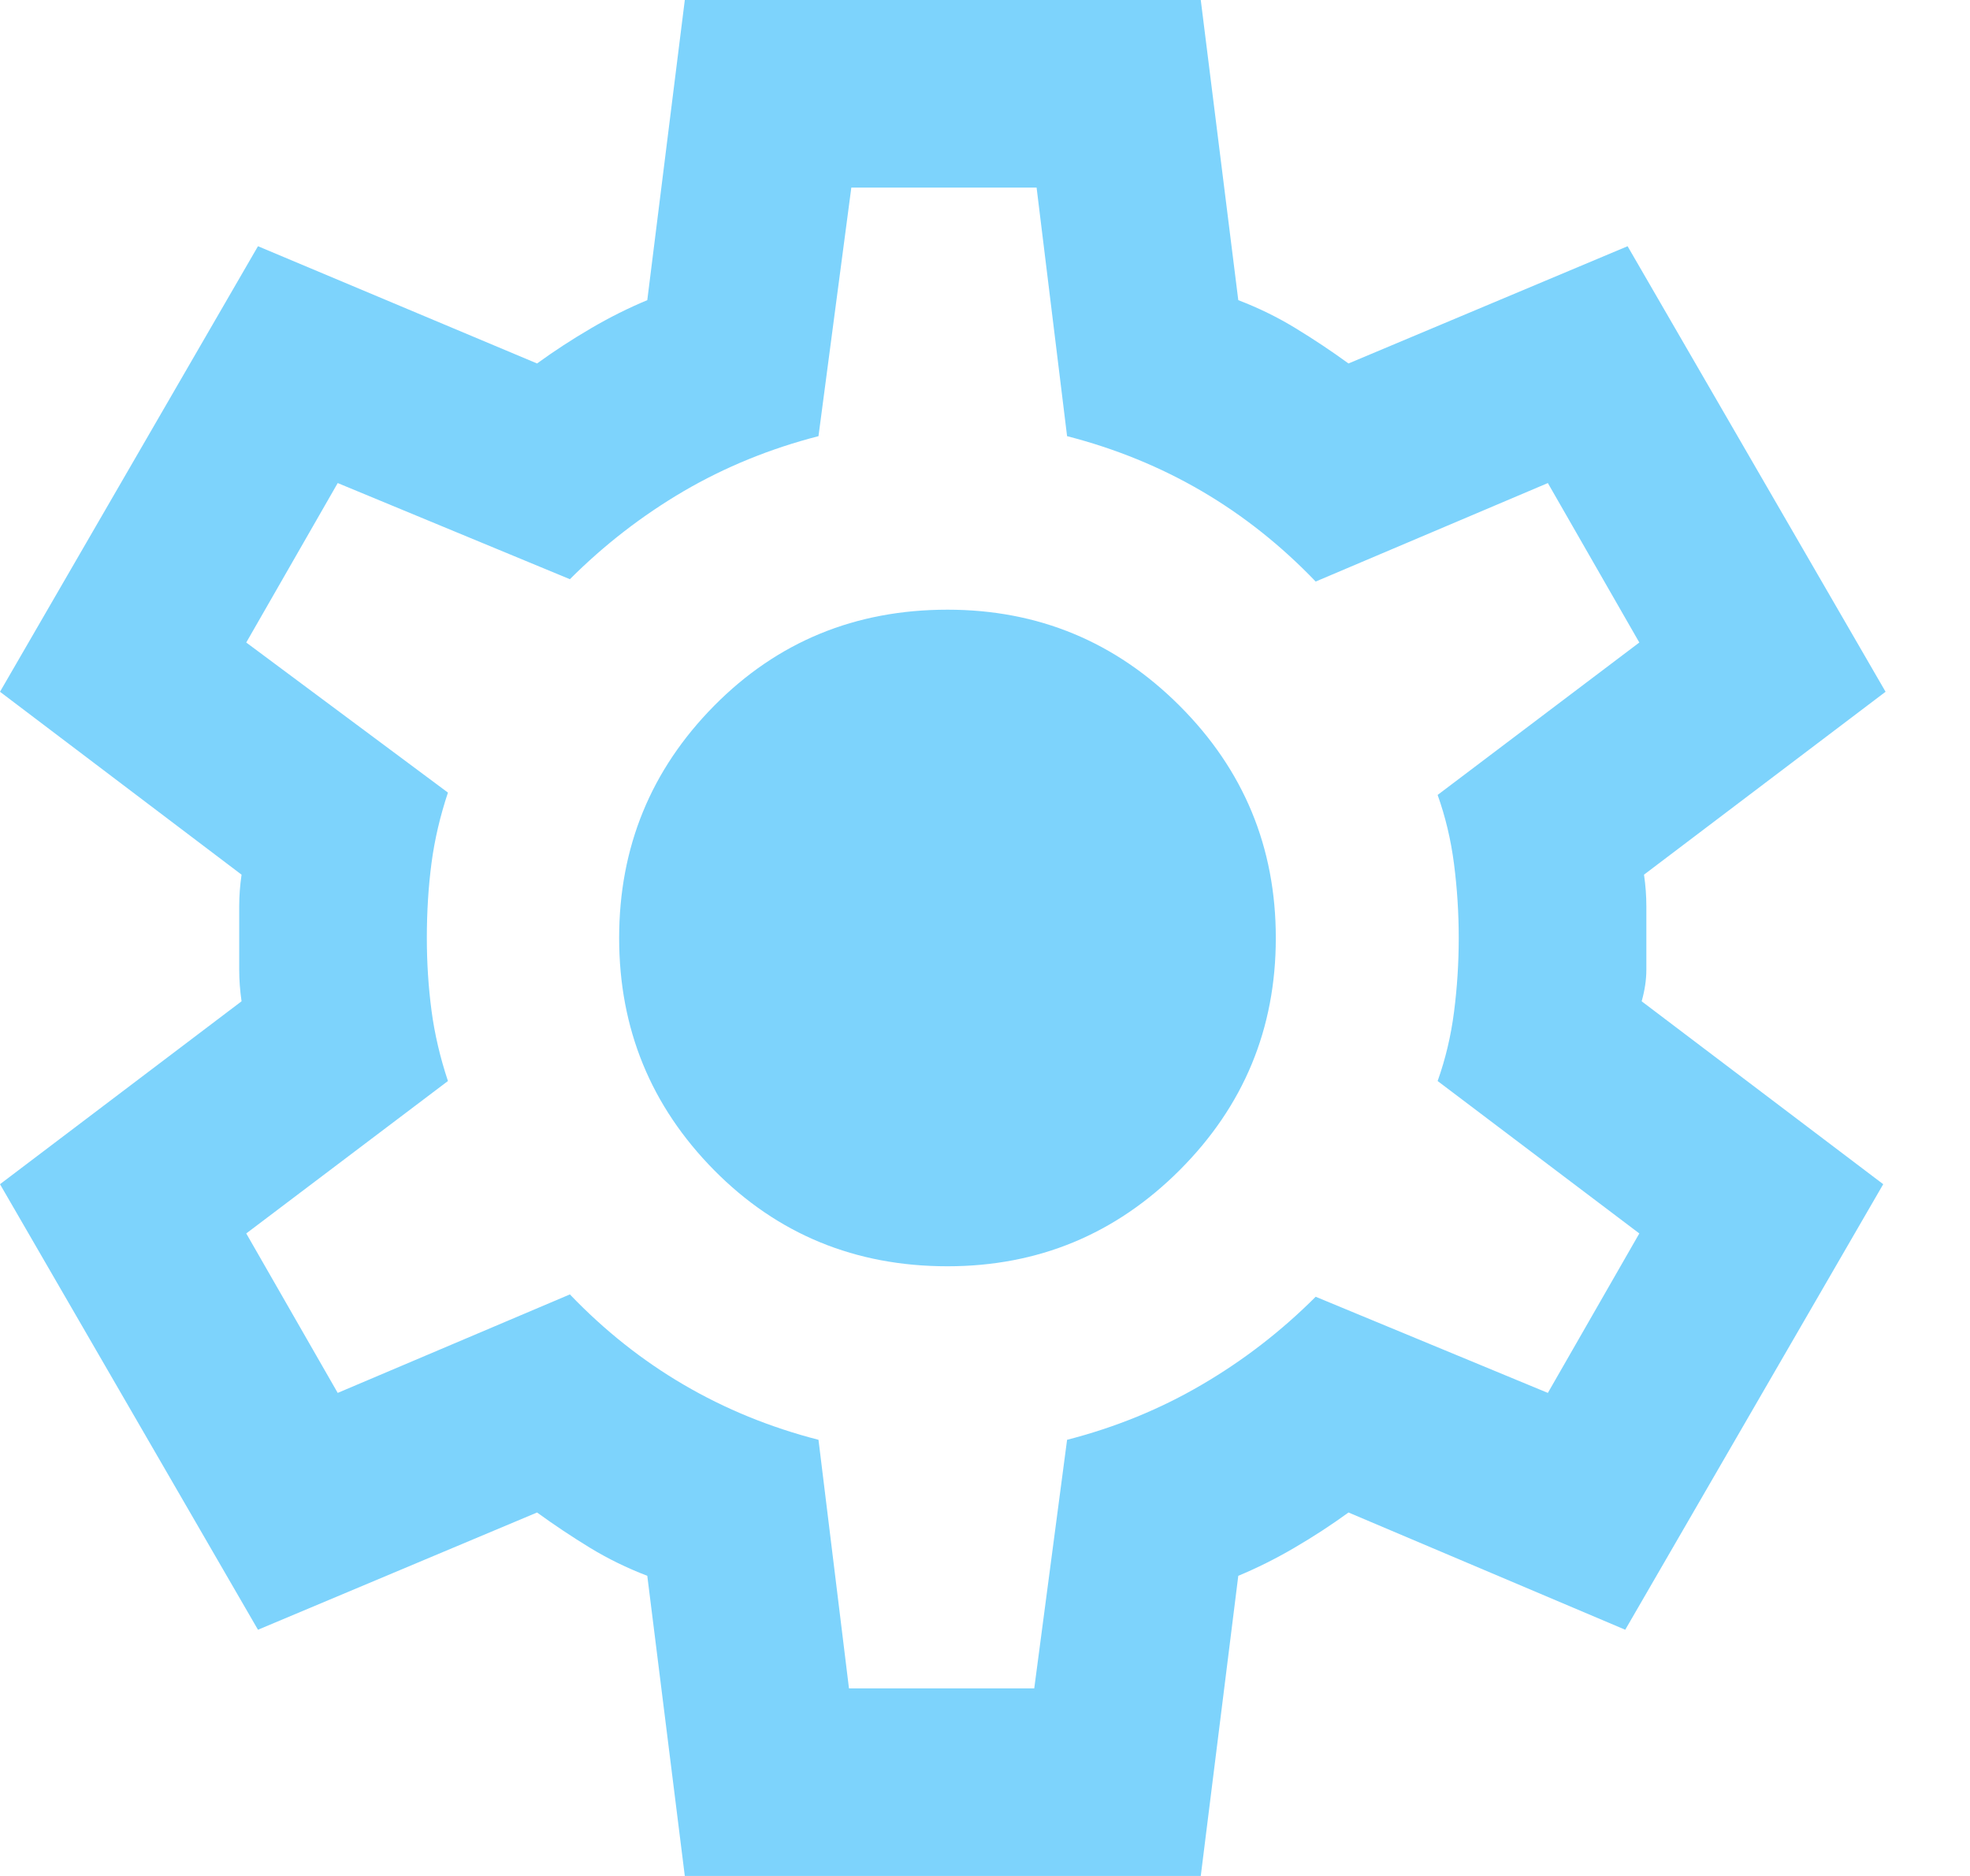
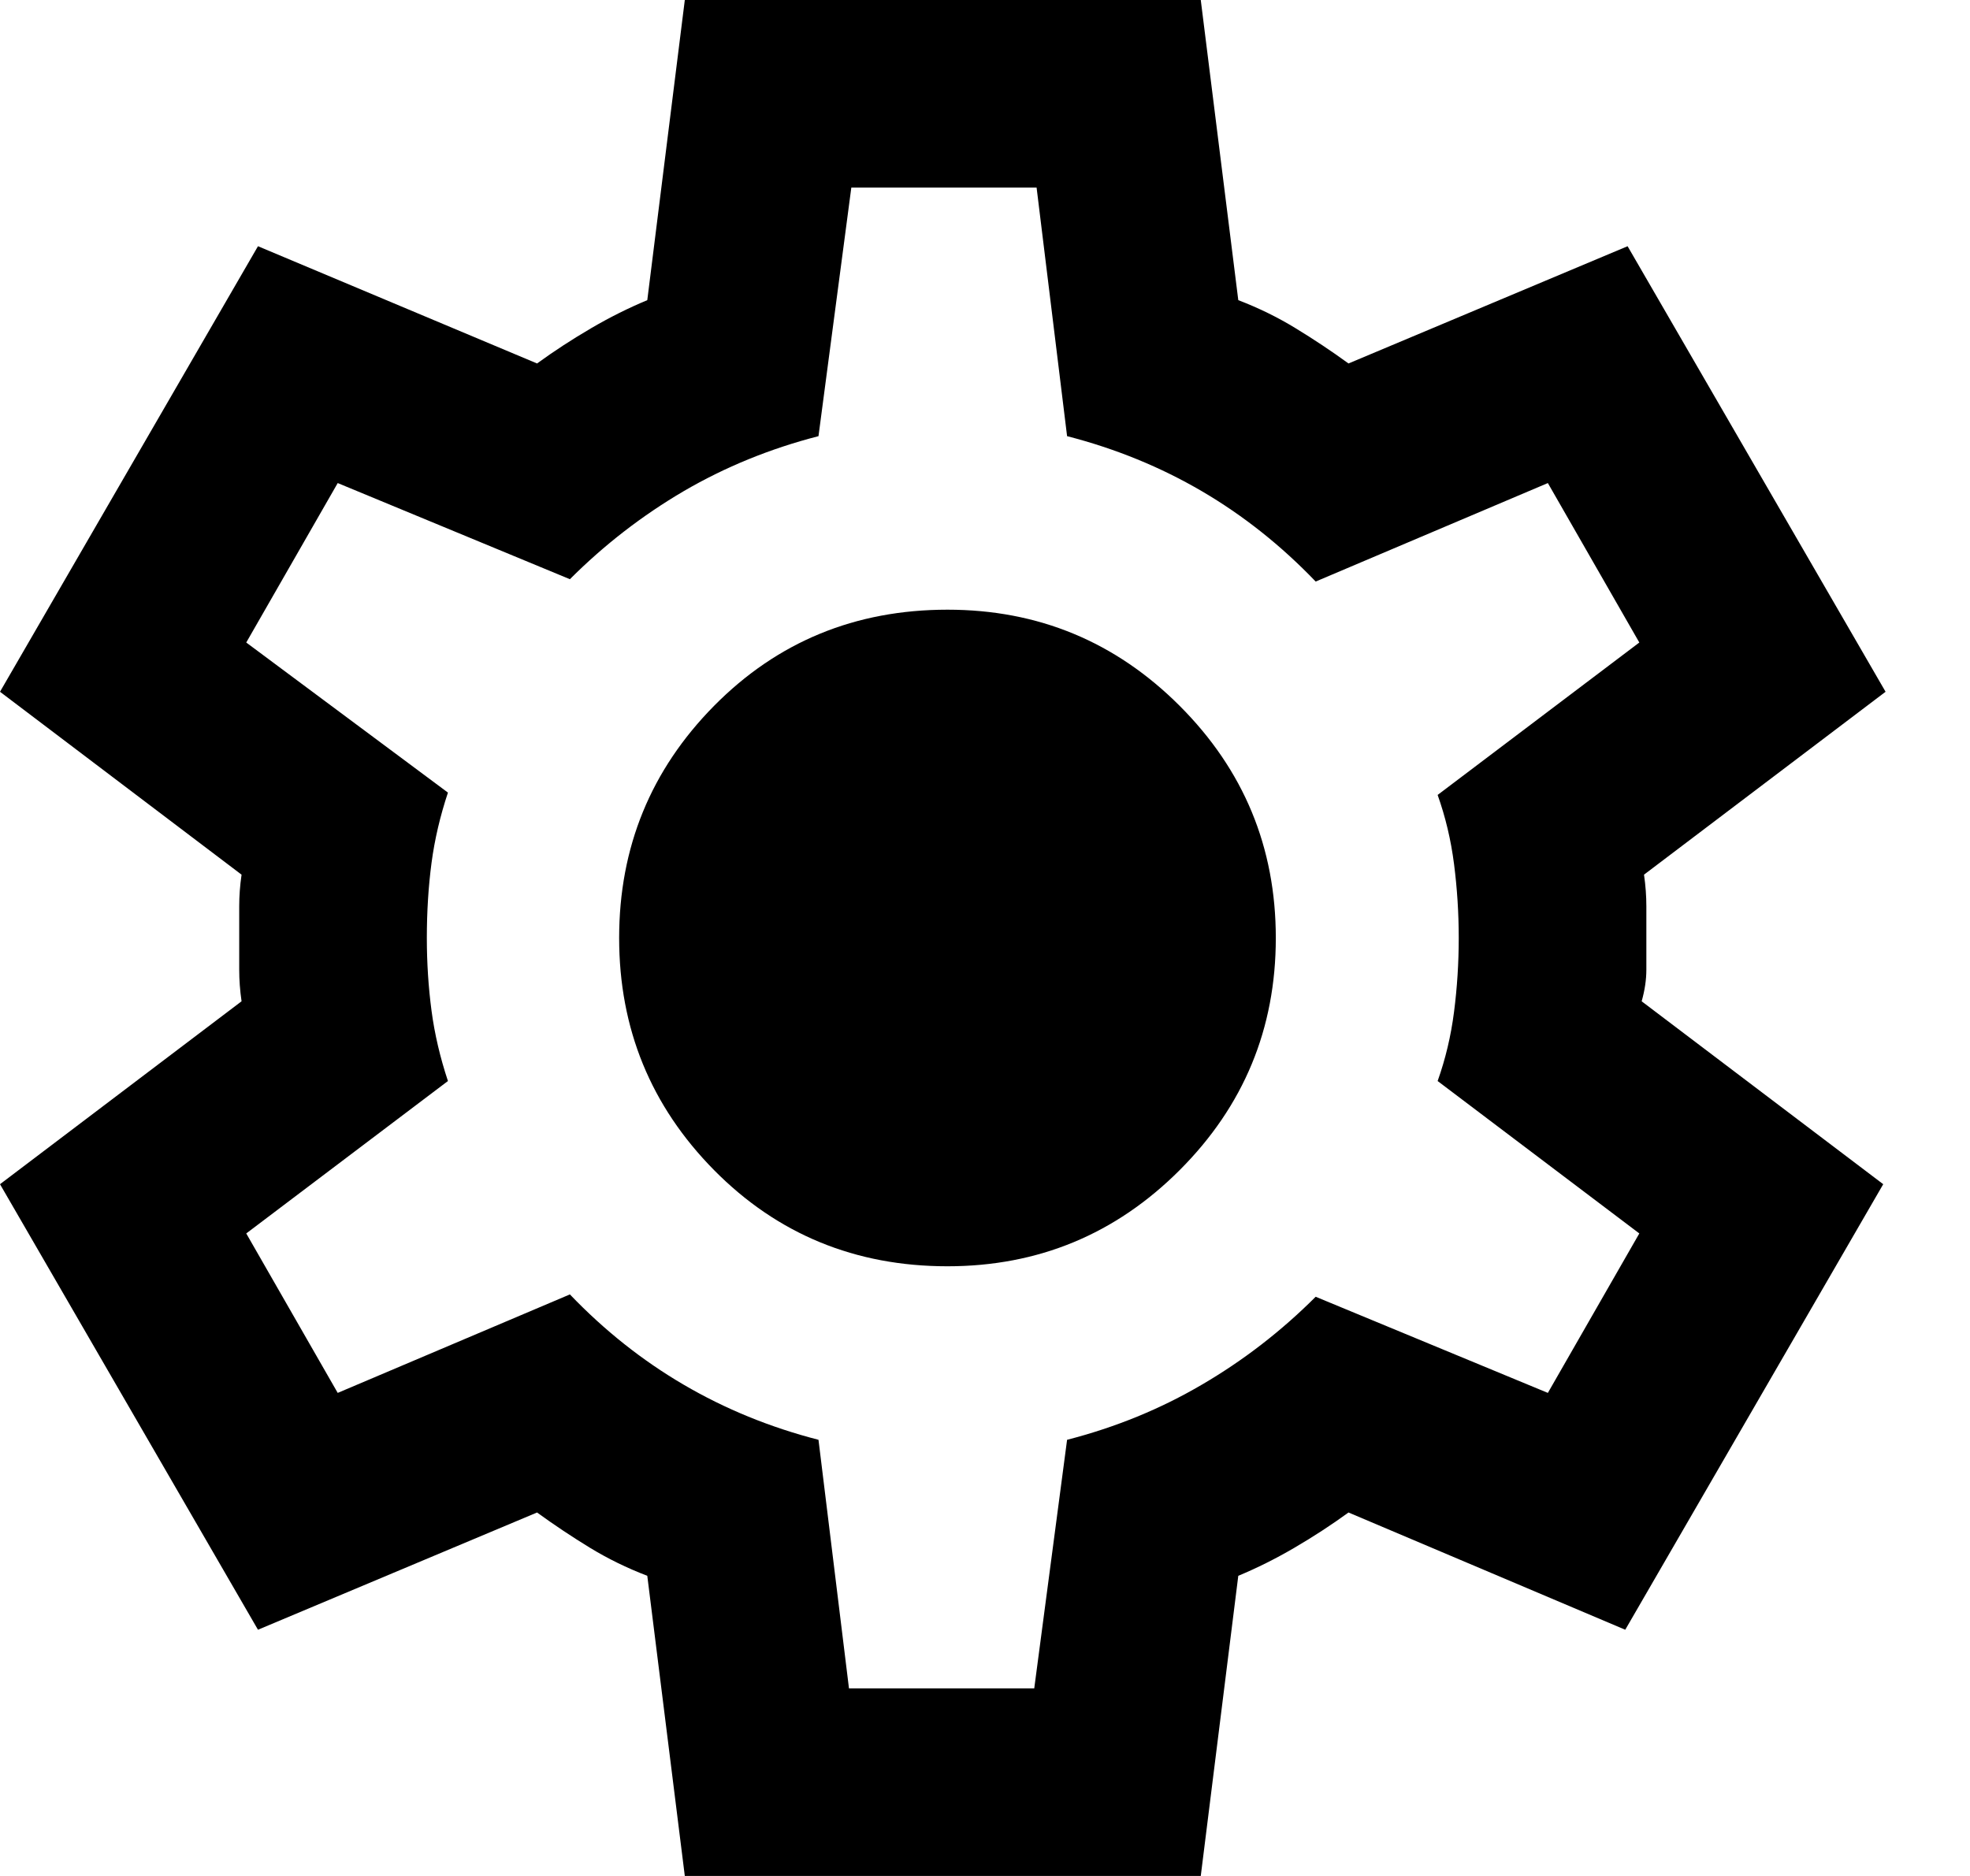
<svg xmlns="http://www.w3.org/2000/svg" width="21" height="20" viewBox="0 0 21 20" fill="none">
-   <path d="M7.3 20L6.9 16.8C6.683 16.717 6.479 16.617 6.287 16.5C6.096 16.383 5.908 16.258 5.725 16.125L2.75 17.375L0 12.625L2.575 10.675C2.558 10.558 2.55 10.446 2.55 10.338C2.55 10.229 2.55 10.117 2.55 10C2.55 9.883 2.55 9.771 2.55 9.662C2.55 9.554 2.558 9.442 2.575 9.325L0 7.375L2.75 2.625L5.725 3.875C5.908 3.742 6.1 3.617 6.3 3.5C6.5 3.383 6.7 3.283 6.9 3.2L7.3 0H12.8L13.2 3.2C13.417 3.283 13.621 3.383 13.812 3.5C14.004 3.617 14.192 3.742 14.375 3.875L17.35 2.625L20.1 7.375L17.525 9.325C17.542 9.442 17.55 9.554 17.55 9.662C17.55 9.771 17.55 9.883 17.55 10C17.55 10.117 17.55 10.229 17.55 10.338C17.55 10.446 17.533 10.558 17.5 10.675L20.075 12.625L17.325 17.375L14.375 16.125C14.192 16.258 14 16.383 13.8 16.5C13.6 16.617 13.4 16.717 13.2 16.8L12.8 20H7.3ZM9.05 18H11.025L11.375 15.35C11.892 15.217 12.371 15.021 12.812 14.762C13.254 14.504 13.658 14.192 14.025 13.825L16.5 14.85L17.475 13.15L15.325 11.525C15.408 11.292 15.467 11.046 15.5 10.787C15.533 10.529 15.55 10.267 15.55 10C15.55 9.733 15.533 9.471 15.5 9.213C15.467 8.954 15.408 8.708 15.325 8.475L17.475 6.85L16.5 5.15L14.025 6.2C13.658 5.817 13.254 5.496 12.812 5.237C12.371 4.979 11.892 4.783 11.375 4.65L11.05 2H9.075L8.725 4.65C8.208 4.783 7.729 4.979 7.287 5.237C6.846 5.496 6.442 5.808 6.075 6.175L3.6 5.15L2.625 6.85L4.775 8.45C4.692 8.7 4.633 8.95 4.6 9.2C4.567 9.45 4.55 9.717 4.55 10C4.55 10.267 4.567 10.525 4.6 10.775C4.633 11.025 4.692 11.275 4.775 11.525L2.625 13.15L3.6 14.85L6.075 13.8C6.442 14.183 6.846 14.504 7.287 14.762C7.729 15.021 8.208 15.217 8.725 15.35L9.05 18ZM10.1 13.5C11.067 13.5 11.892 13.158 12.575 12.475C13.258 11.792 13.6 10.967 13.6 10C13.6 9.033 13.258 8.208 12.575 7.525C11.892 6.842 11.067 6.5 10.1 6.5C9.117 6.5 8.287 6.842 7.612 7.525C6.938 8.208 6.6 9.033 6.6 10C6.6 10.967 6.938 11.792 7.612 12.475C8.287 13.158 9.117 13.5 10.1 13.5Z" fill="#7DD3FC" />
+   <path d="M7.3 20L6.9 16.8C6.683 16.717 6.479 16.617 6.287 16.5C6.096 16.383 5.908 16.258 5.725 16.125L2.75 17.375L0 12.625L2.575 10.675C2.558 10.558 2.55 10.446 2.55 10.338C2.55 10.229 2.55 10.117 2.55 10C2.55 9.883 2.55 9.771 2.55 9.662C2.55 9.554 2.558 9.442 2.575 9.325L0 7.375L2.75 2.625L5.725 3.875C5.908 3.742 6.1 3.617 6.3 3.5C6.5 3.383 6.7 3.283 6.9 3.2L7.3 0H12.8L13.2 3.2C13.417 3.283 13.621 3.383 13.812 3.5C14.004 3.617 14.192 3.742 14.375 3.875L17.35 2.625L20.1 7.375L17.525 9.325C17.542 9.442 17.55 9.554 17.55 9.662C17.55 9.771 17.55 9.883 17.55 10C17.55 10.117 17.55 10.229 17.55 10.338C17.55 10.446 17.533 10.558 17.5 10.675L20.075 12.625L17.325 17.375L14.375 16.125C14.192 16.258 14 16.383 13.8 16.5C13.6 16.617 13.4 16.717 13.2 16.8L12.8 20H7.3ZM9.05 18H11.025L11.375 15.35C11.892 15.217 12.371 15.021 12.812 14.762C13.254 14.504 13.658 14.192 14.025 13.825L16.5 14.85L17.475 13.15L15.325 11.525C15.408 11.292 15.467 11.046 15.5 10.787C15.533 10.529 15.55 10.267 15.55 10C15.55 9.733 15.533 9.471 15.5 9.213C15.467 8.954 15.408 8.708 15.325 8.475L17.475 6.85L16.5 5.15L14.025 6.2C13.658 5.817 13.254 5.496 12.812 5.237C12.371 4.979 11.892 4.783 11.375 4.65L11.05 2H9.075L8.725 4.65C8.208 4.783 7.729 4.979 7.287 5.237C6.846 5.496 6.442 5.808 6.075 6.175L3.6 5.15L2.625 6.85L4.775 8.45C4.692 8.7 4.633 8.95 4.6 9.2C4.567 9.45 4.55 9.717 4.55 10C4.55 10.267 4.567 10.525 4.6 10.775C4.633 11.025 4.692 11.275 4.775 11.525L2.625 13.15L3.6 14.85L6.075 13.8C6.442 14.183 6.846 14.504 7.287 14.762C7.729 15.021 8.208 15.217 8.725 15.35L9.05 18ZM10.1 13.5C11.067 13.5 11.892 13.158 12.575 12.475C13.258 11.792 13.6 10.967 13.6 10C13.6 9.033 13.258 8.208 12.575 7.525C11.892 6.842 11.067 6.5 10.1 6.5C9.117 6.5 8.287 6.842 7.612 7.525C6.938 8.208 6.6 9.033 6.6 10C6.6 10.967 6.938 11.792 7.612 12.475C8.287 13.158 9.117 13.5 10.1 13.5Z" fill="currentColor" />
</svg>
